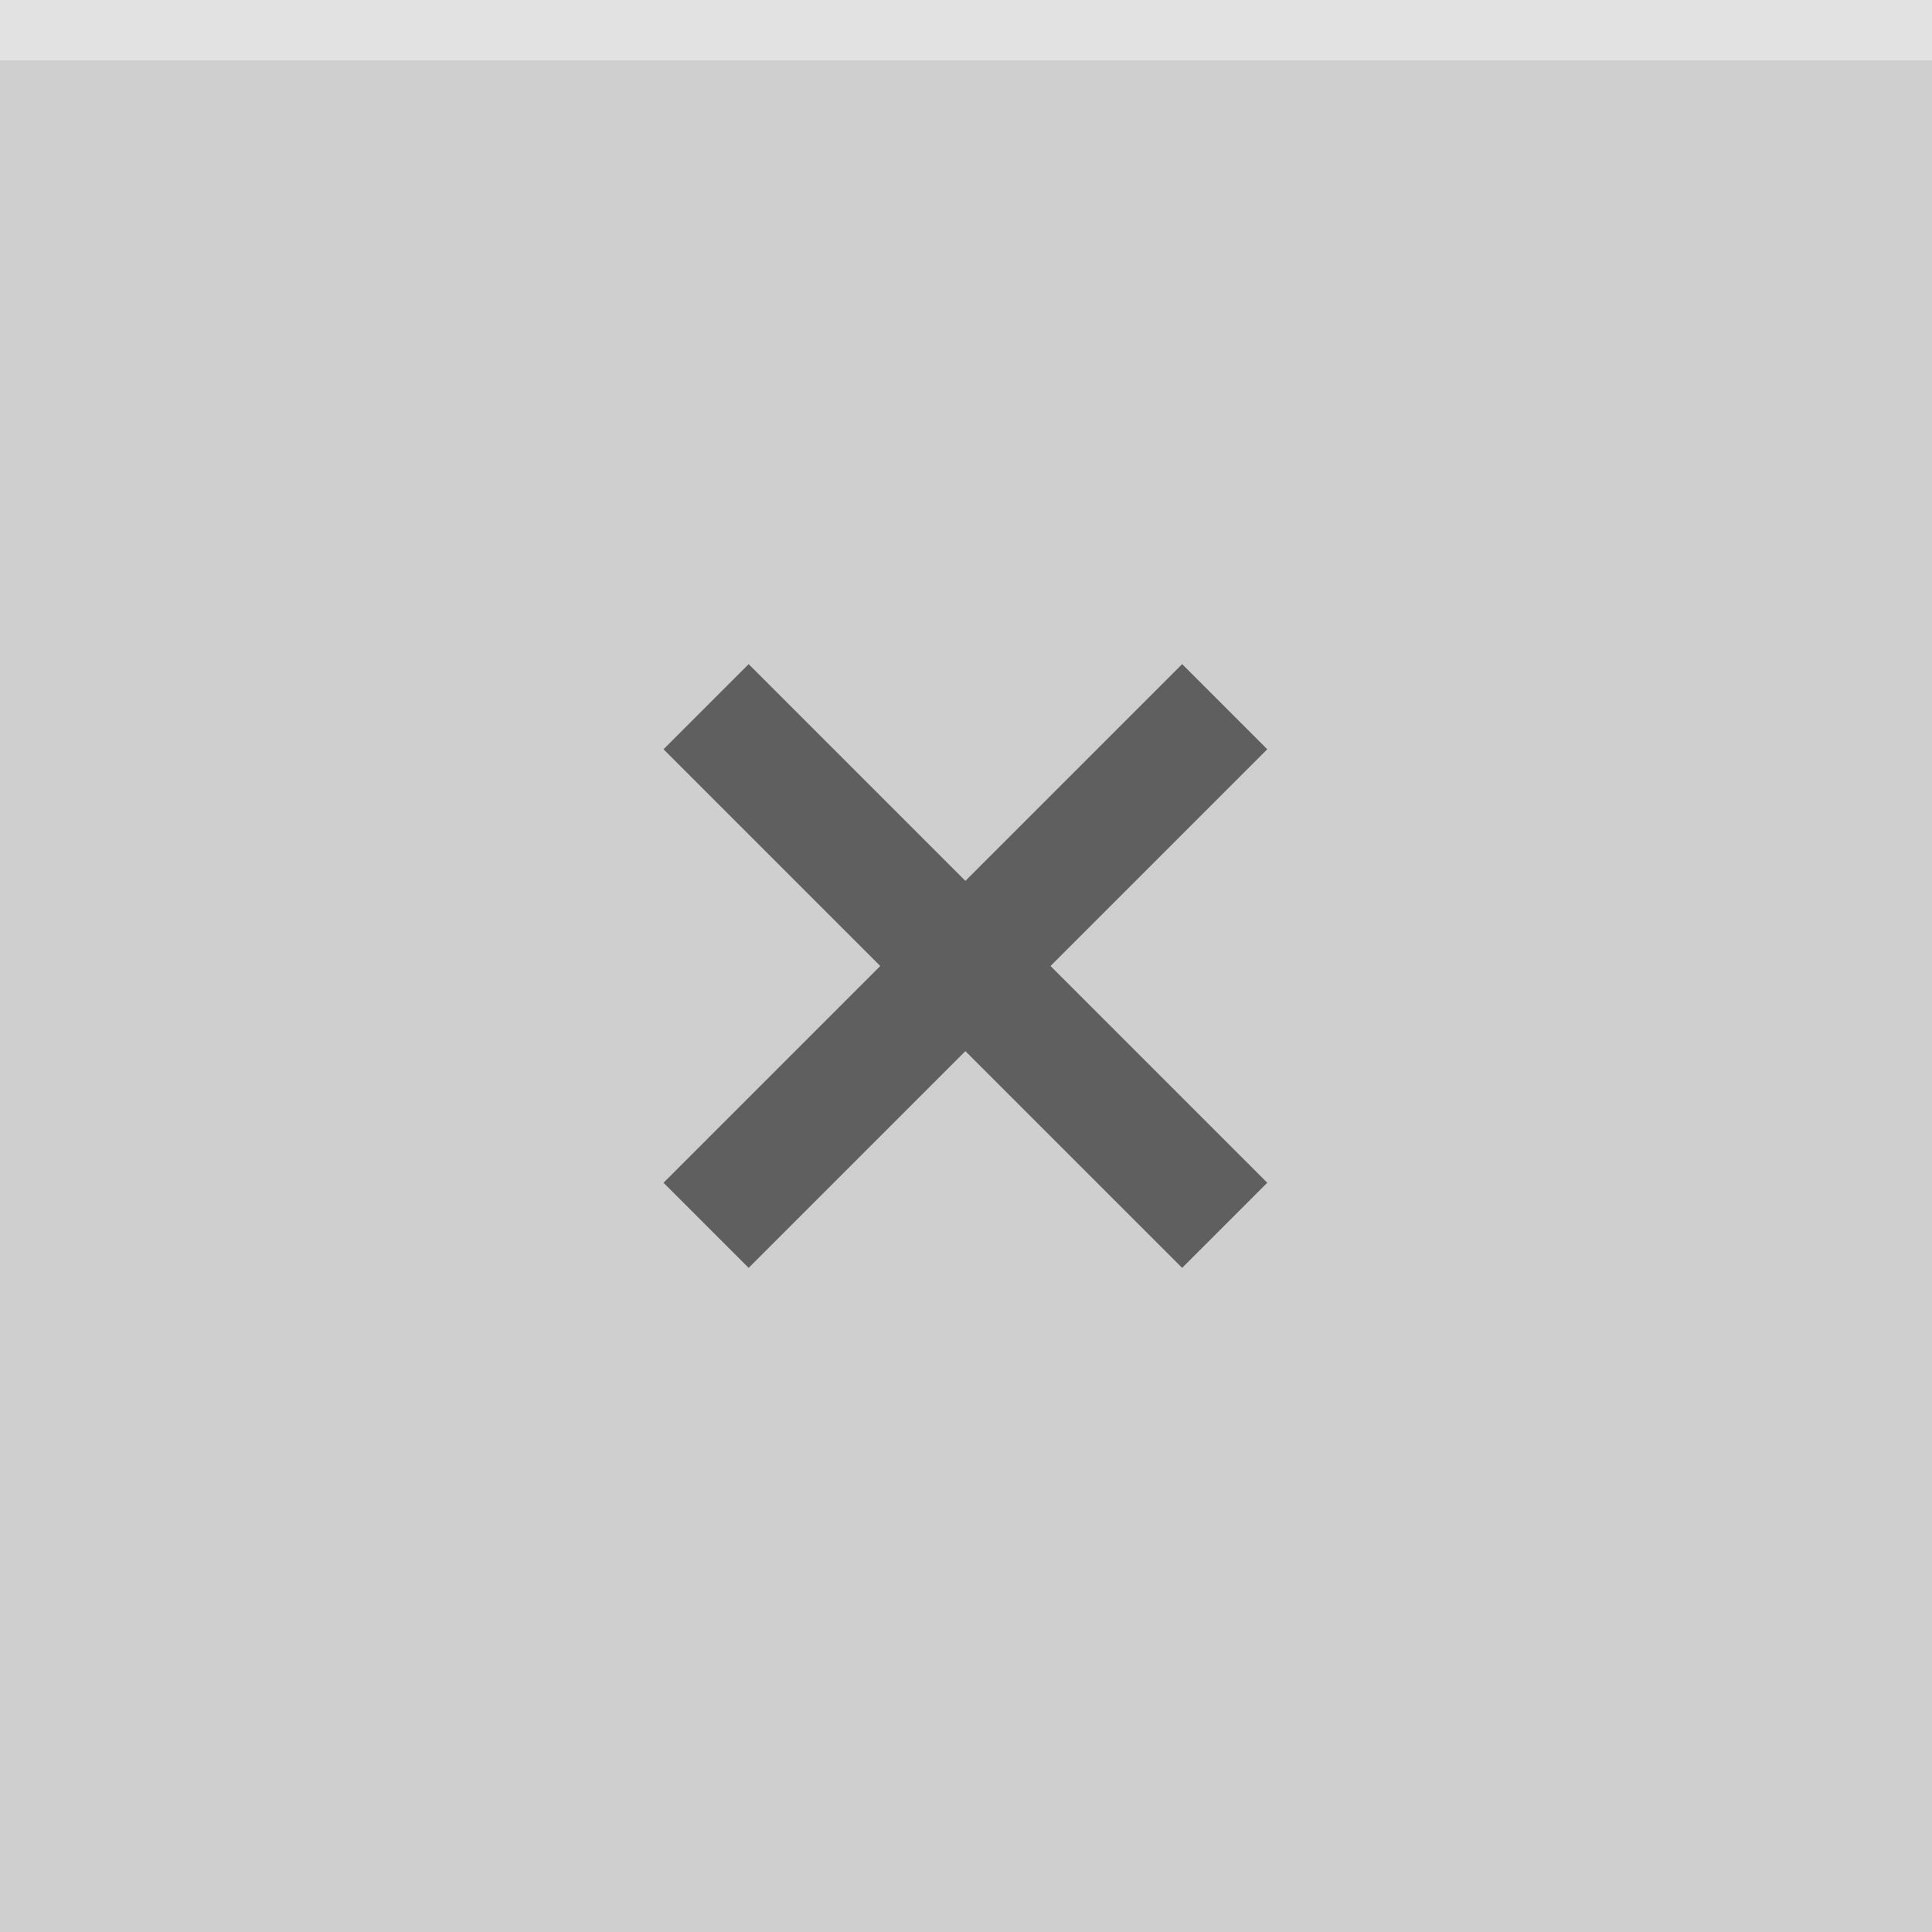
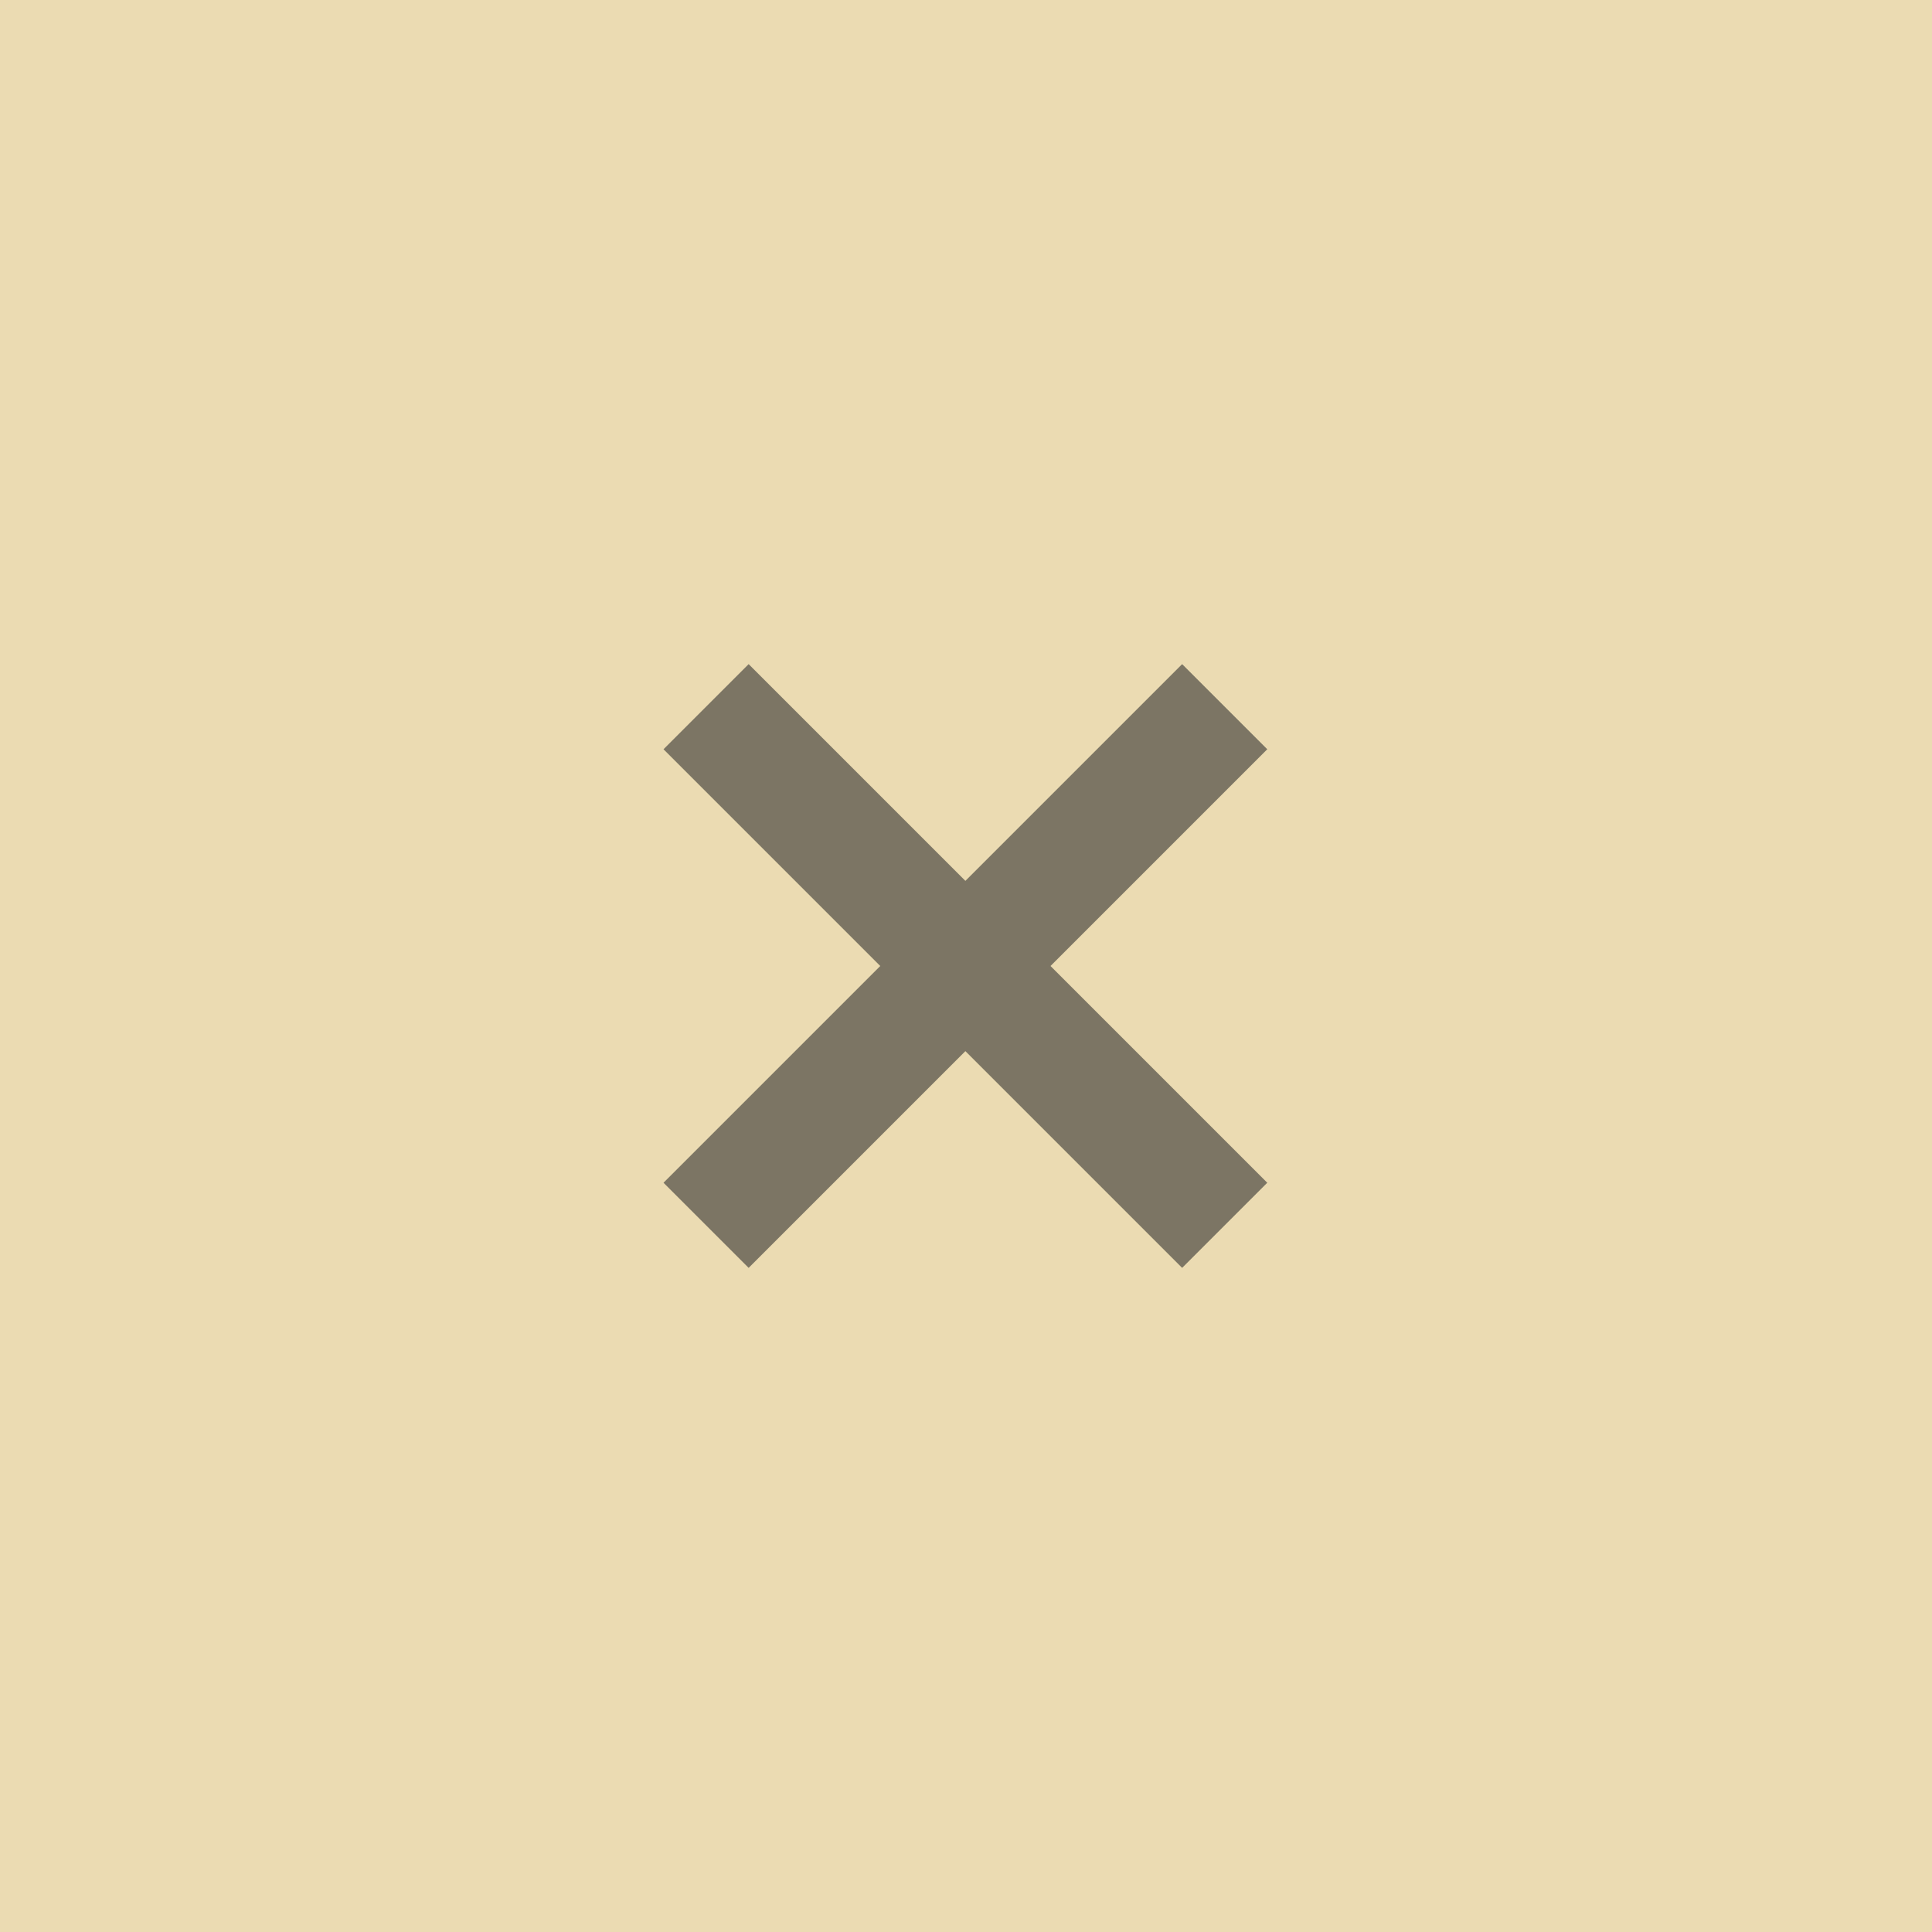
<svg xmlns="http://www.w3.org/2000/svg" width="32" height="32" viewBox="0 0 32 32">
-   <rect width="32" height="32" fill="#cfcfcf" />
-   <rect width="32" height="1" fill="#FFFFFF" fill-opacity="0.4" />
-   <g fill="#000000" opacity="0.54">
+   <rect width="32" height="32" fill="#EBDBB2" />
+   <g fill="#1D2021" opacity="0.54">
    <circle cx="16" cy="16" r="12" opacity="0" />
    <path d="m12.4 11-1.41 1.41 3.59 3.59-3.59 3.59 1.41 1.41 3.59-3.59 3.59 3.59 1.41-1.41-3.59-3.59 3.59-3.59-1.41-1.41-3.59 3.59z" />
  </g>
</svg>
